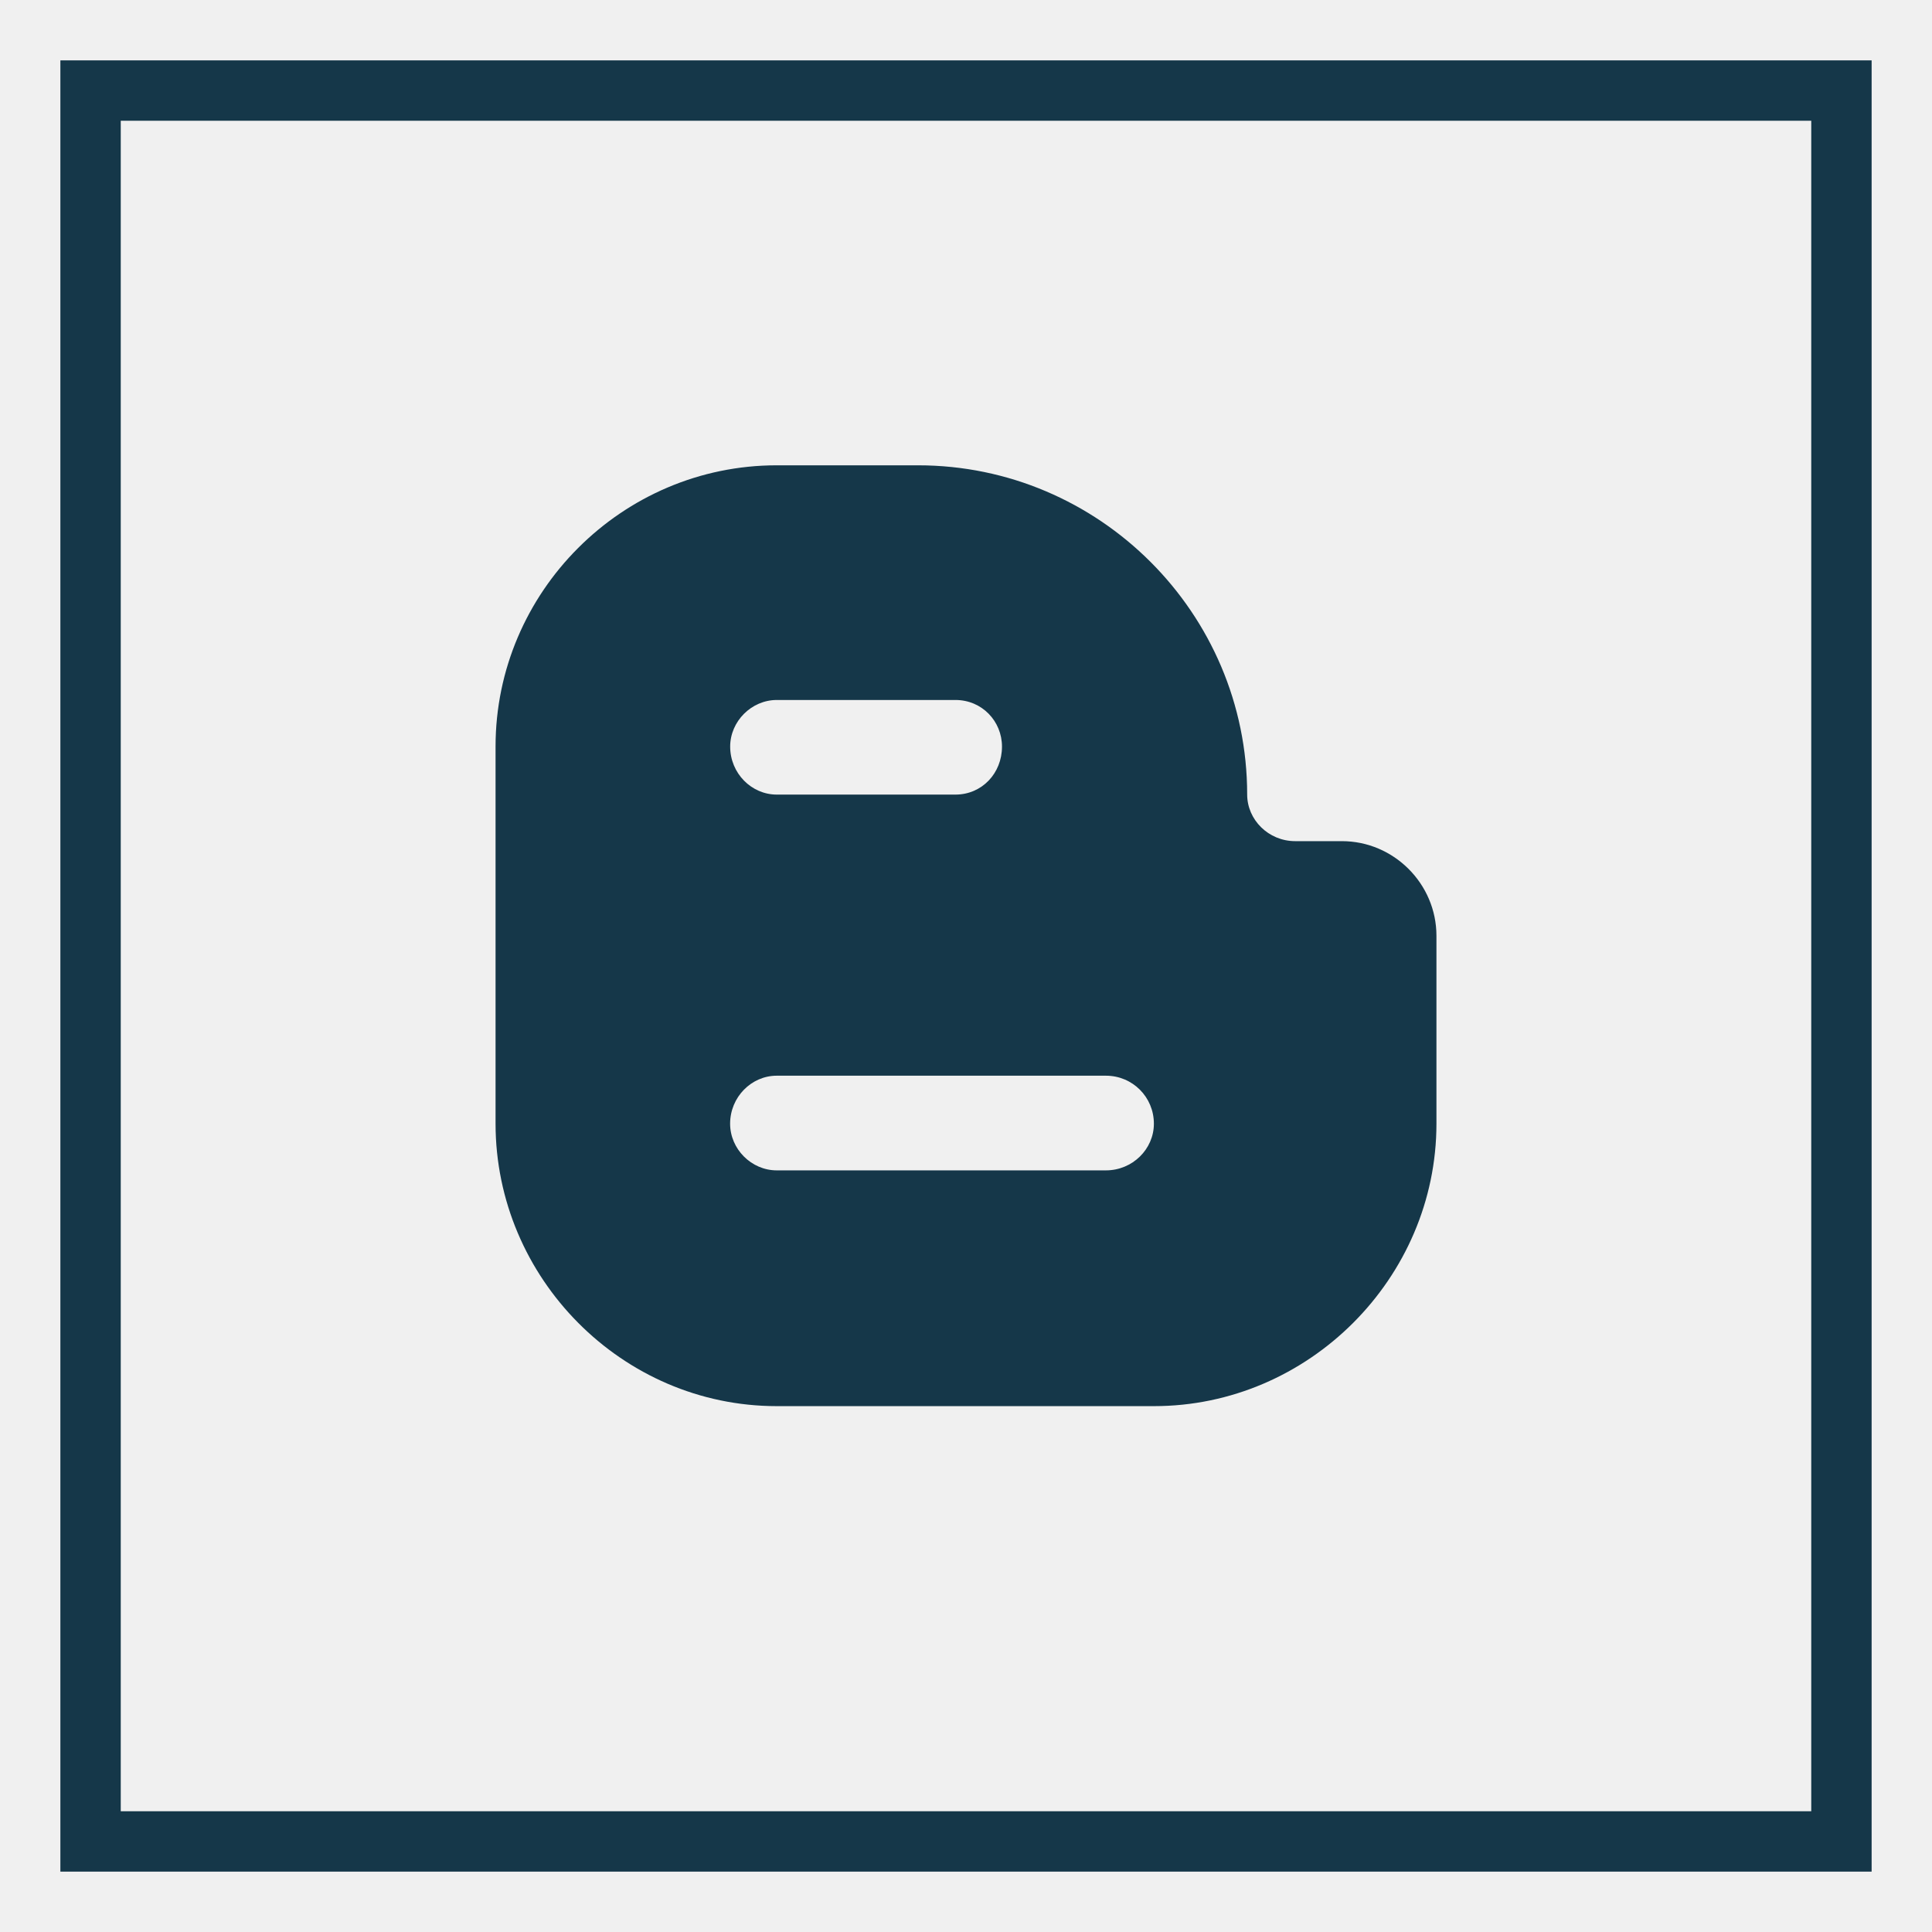
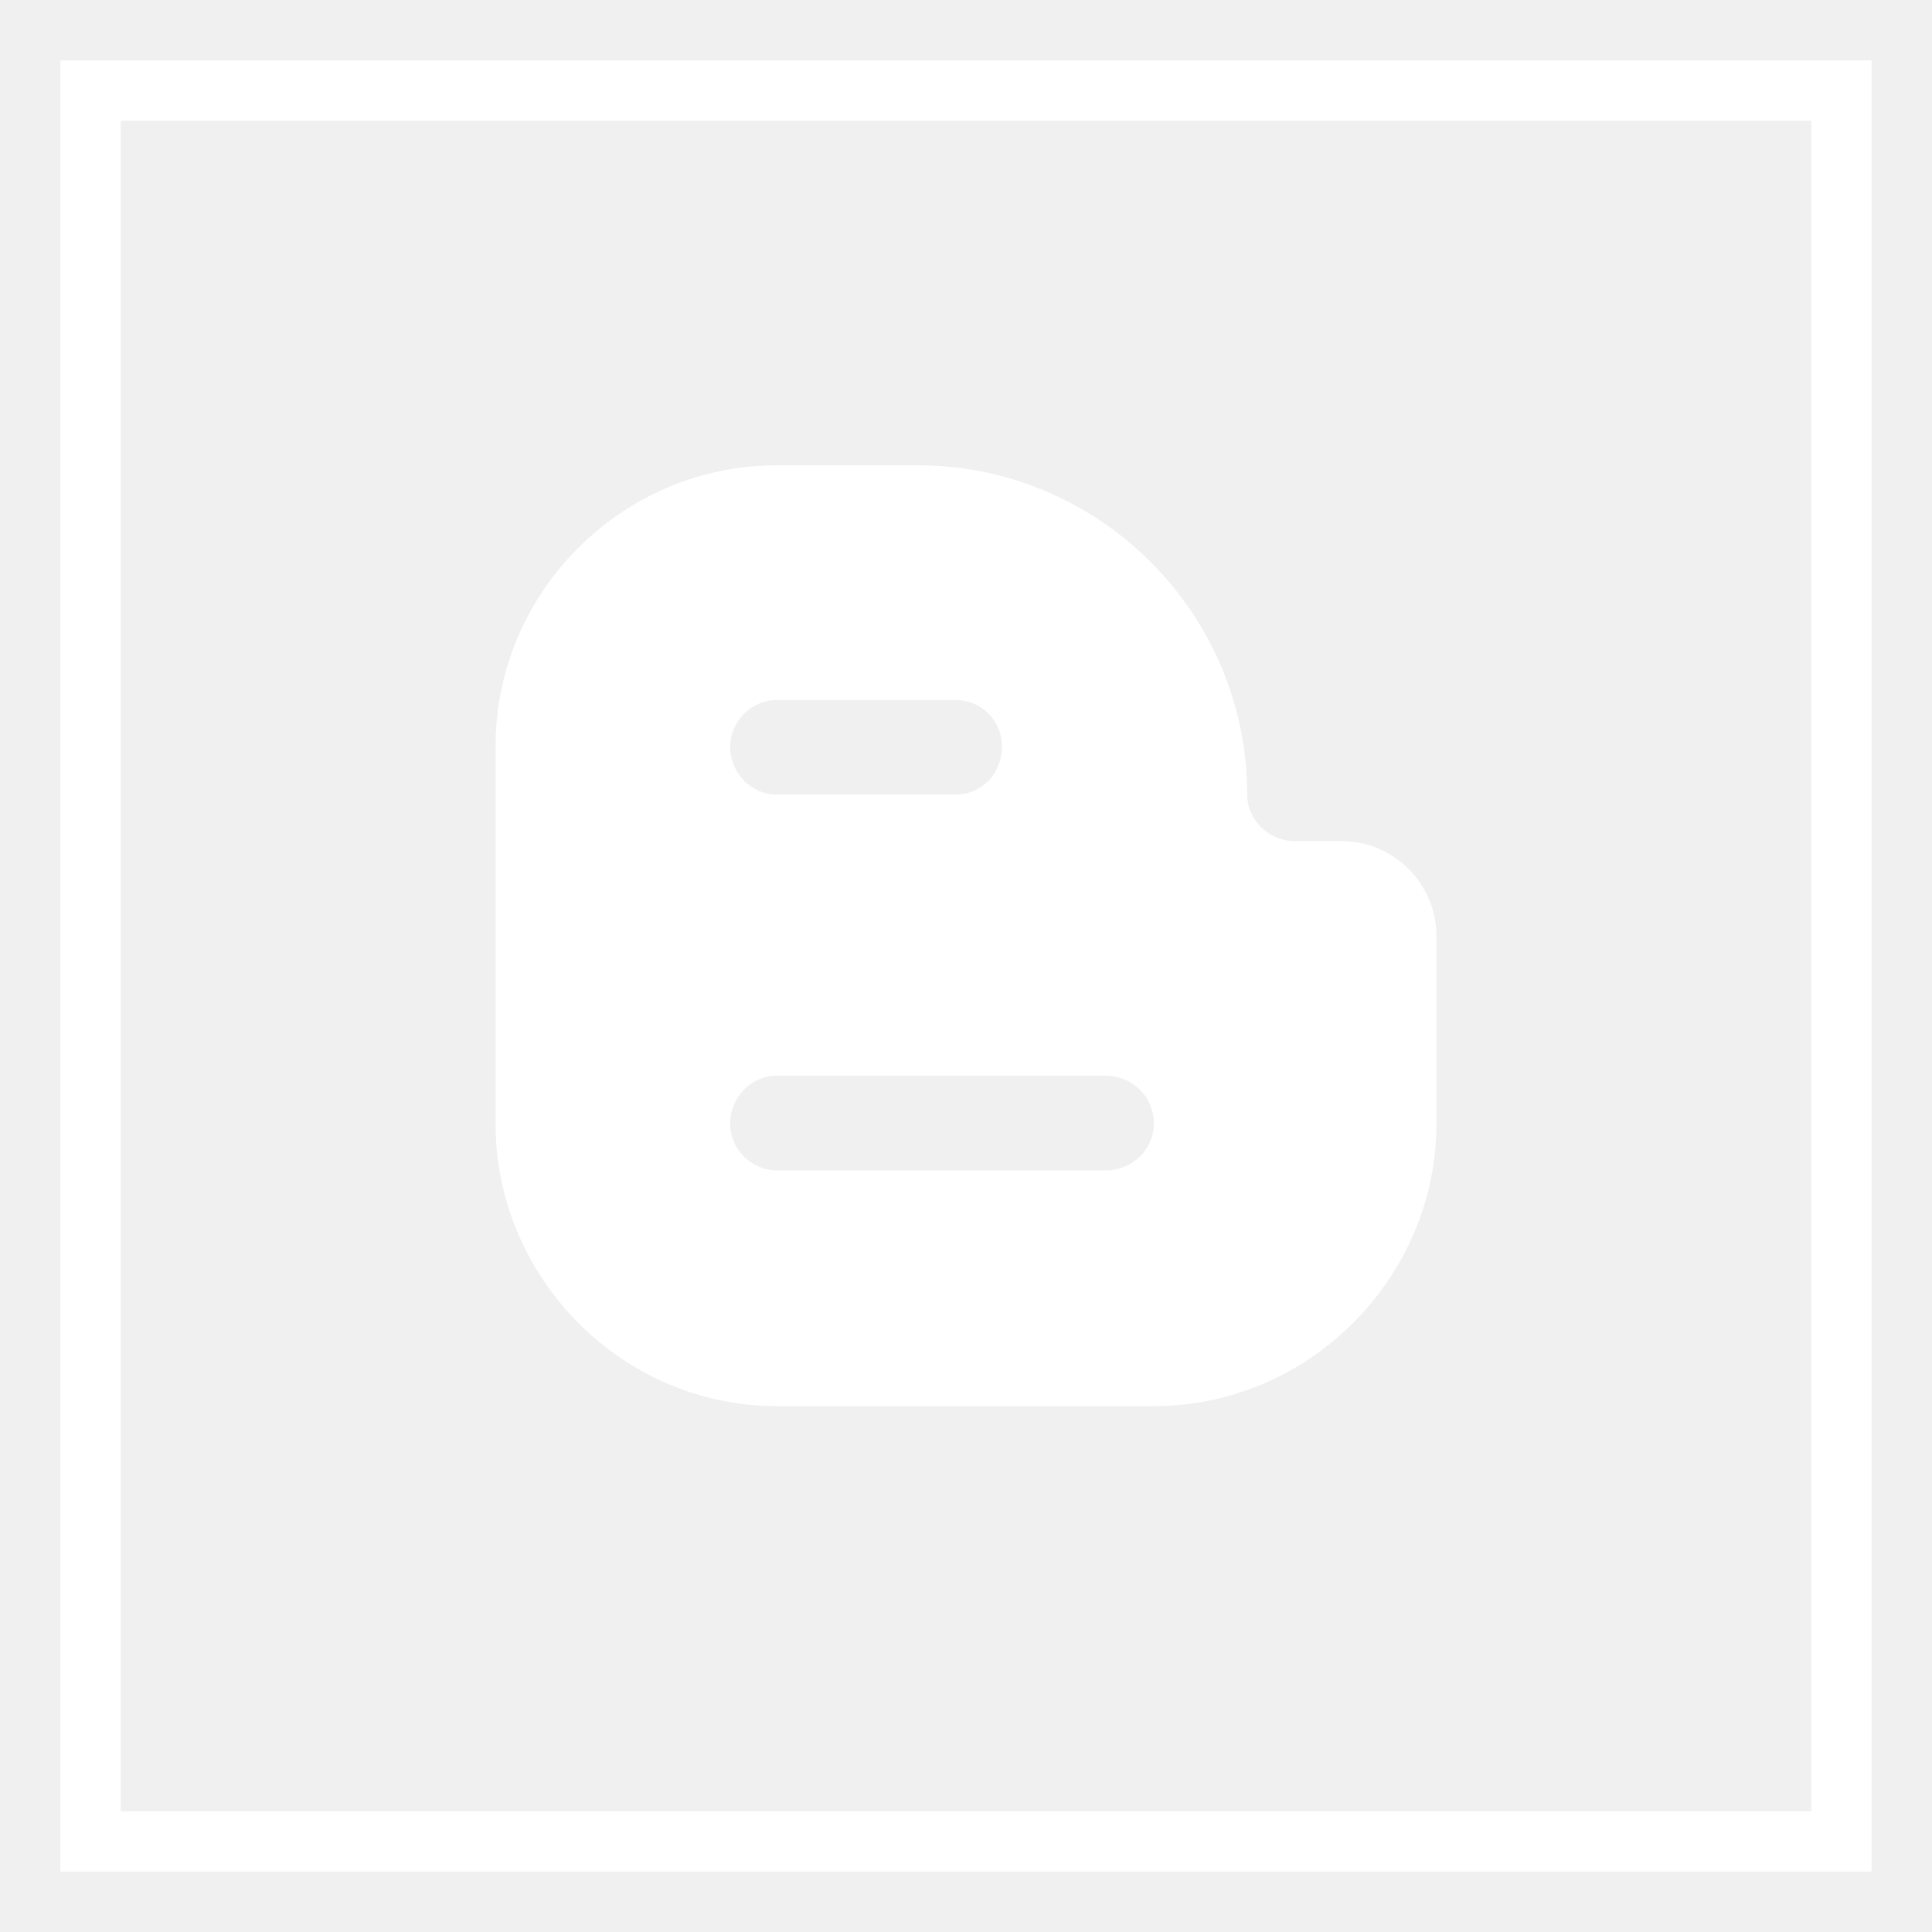
<svg xmlns="http://www.w3.org/2000/svg" enable-background="new 0 0 32 32" version="1.1" width="35px" height="35px" viewBox="0 0 32 32" xml:space="preserve">
  <g id="Line">
    <g>
-       <path d="M30,2v28H2V2H30 M31,1H1v30h30V1L31,1z" fill="#153749" />
+       <path d="M30,2v28H2V2H30 M31,1H1v30h30V1L31,1z" fill="#ffffff" />
    </g>
    <g>
-       <path d="M23.792,18.612V15.5c0-0.861-0.706-1.568-1.567-1.568h-0.773c-0.441,0-0.795-0.353-0.795-0.773    c0-3.002-2.45-5.452-5.452-5.452h-2.34c-2.56,0-4.657,2.097-4.657,4.657v6.246c0,2.56,2.097,4.68,4.657,4.68h6.246    C21.672,23.292,23.792,21.172,23.792,18.612L23.792,18.612z M12.865,17.817h5.452c0.442,0,0.795,0.354,0.795,0.795    c0,0.42-0.353,0.773-0.795,0.773h-5.452c-0.419,0-0.772-0.353-0.772-0.773C12.093,18.171,12.446,17.817,12.865,17.817    L12.865,17.817z M16.596,12.366c0,0.441-0.331,0.795-0.772,0.795h-2.958c-0.419,0-0.772-0.353-0.772-0.795    c0-0.419,0.353-0.772,0.772-0.772h2.958C16.265,11.593,16.596,11.946,16.596,12.366L16.596,12.366z" fill="#153749" />
+       <path d="M23.792,18.612V15.5c0-0.861-0.706-1.568-1.567-1.568h-0.773c-0.441,0-0.795-0.353-0.795-0.773    c0-3.002-2.45-5.452-5.452-5.452h-2.34c-2.56,0-4.657,2.097-4.657,4.657v6.246c0,2.56,2.097,4.68,4.657,4.68h6.246    C21.672,23.292,23.792,21.172,23.792,18.612L23.792,18.612z M12.865,17.817h5.452c0.442,0,0.795,0.354,0.795,0.795    c0,0.42-0.353,0.773-0.795,0.773h-5.452c-0.419,0-0.772-0.353-0.772-0.773C12.093,18.171,12.446,17.817,12.865,17.817    L12.865,17.817z M16.596,12.366c0,0.441-0.331,0.795-0.772,0.795h-2.958c-0.419,0-0.772-0.353-0.772-0.795    c0-0.419,0.353-0.772,0.772-0.772h2.958C16.265,11.593,16.596,11.946,16.596,12.366L16.596,12.366z" fill="#ffffff" />
    </g>
  </g>
</svg>
